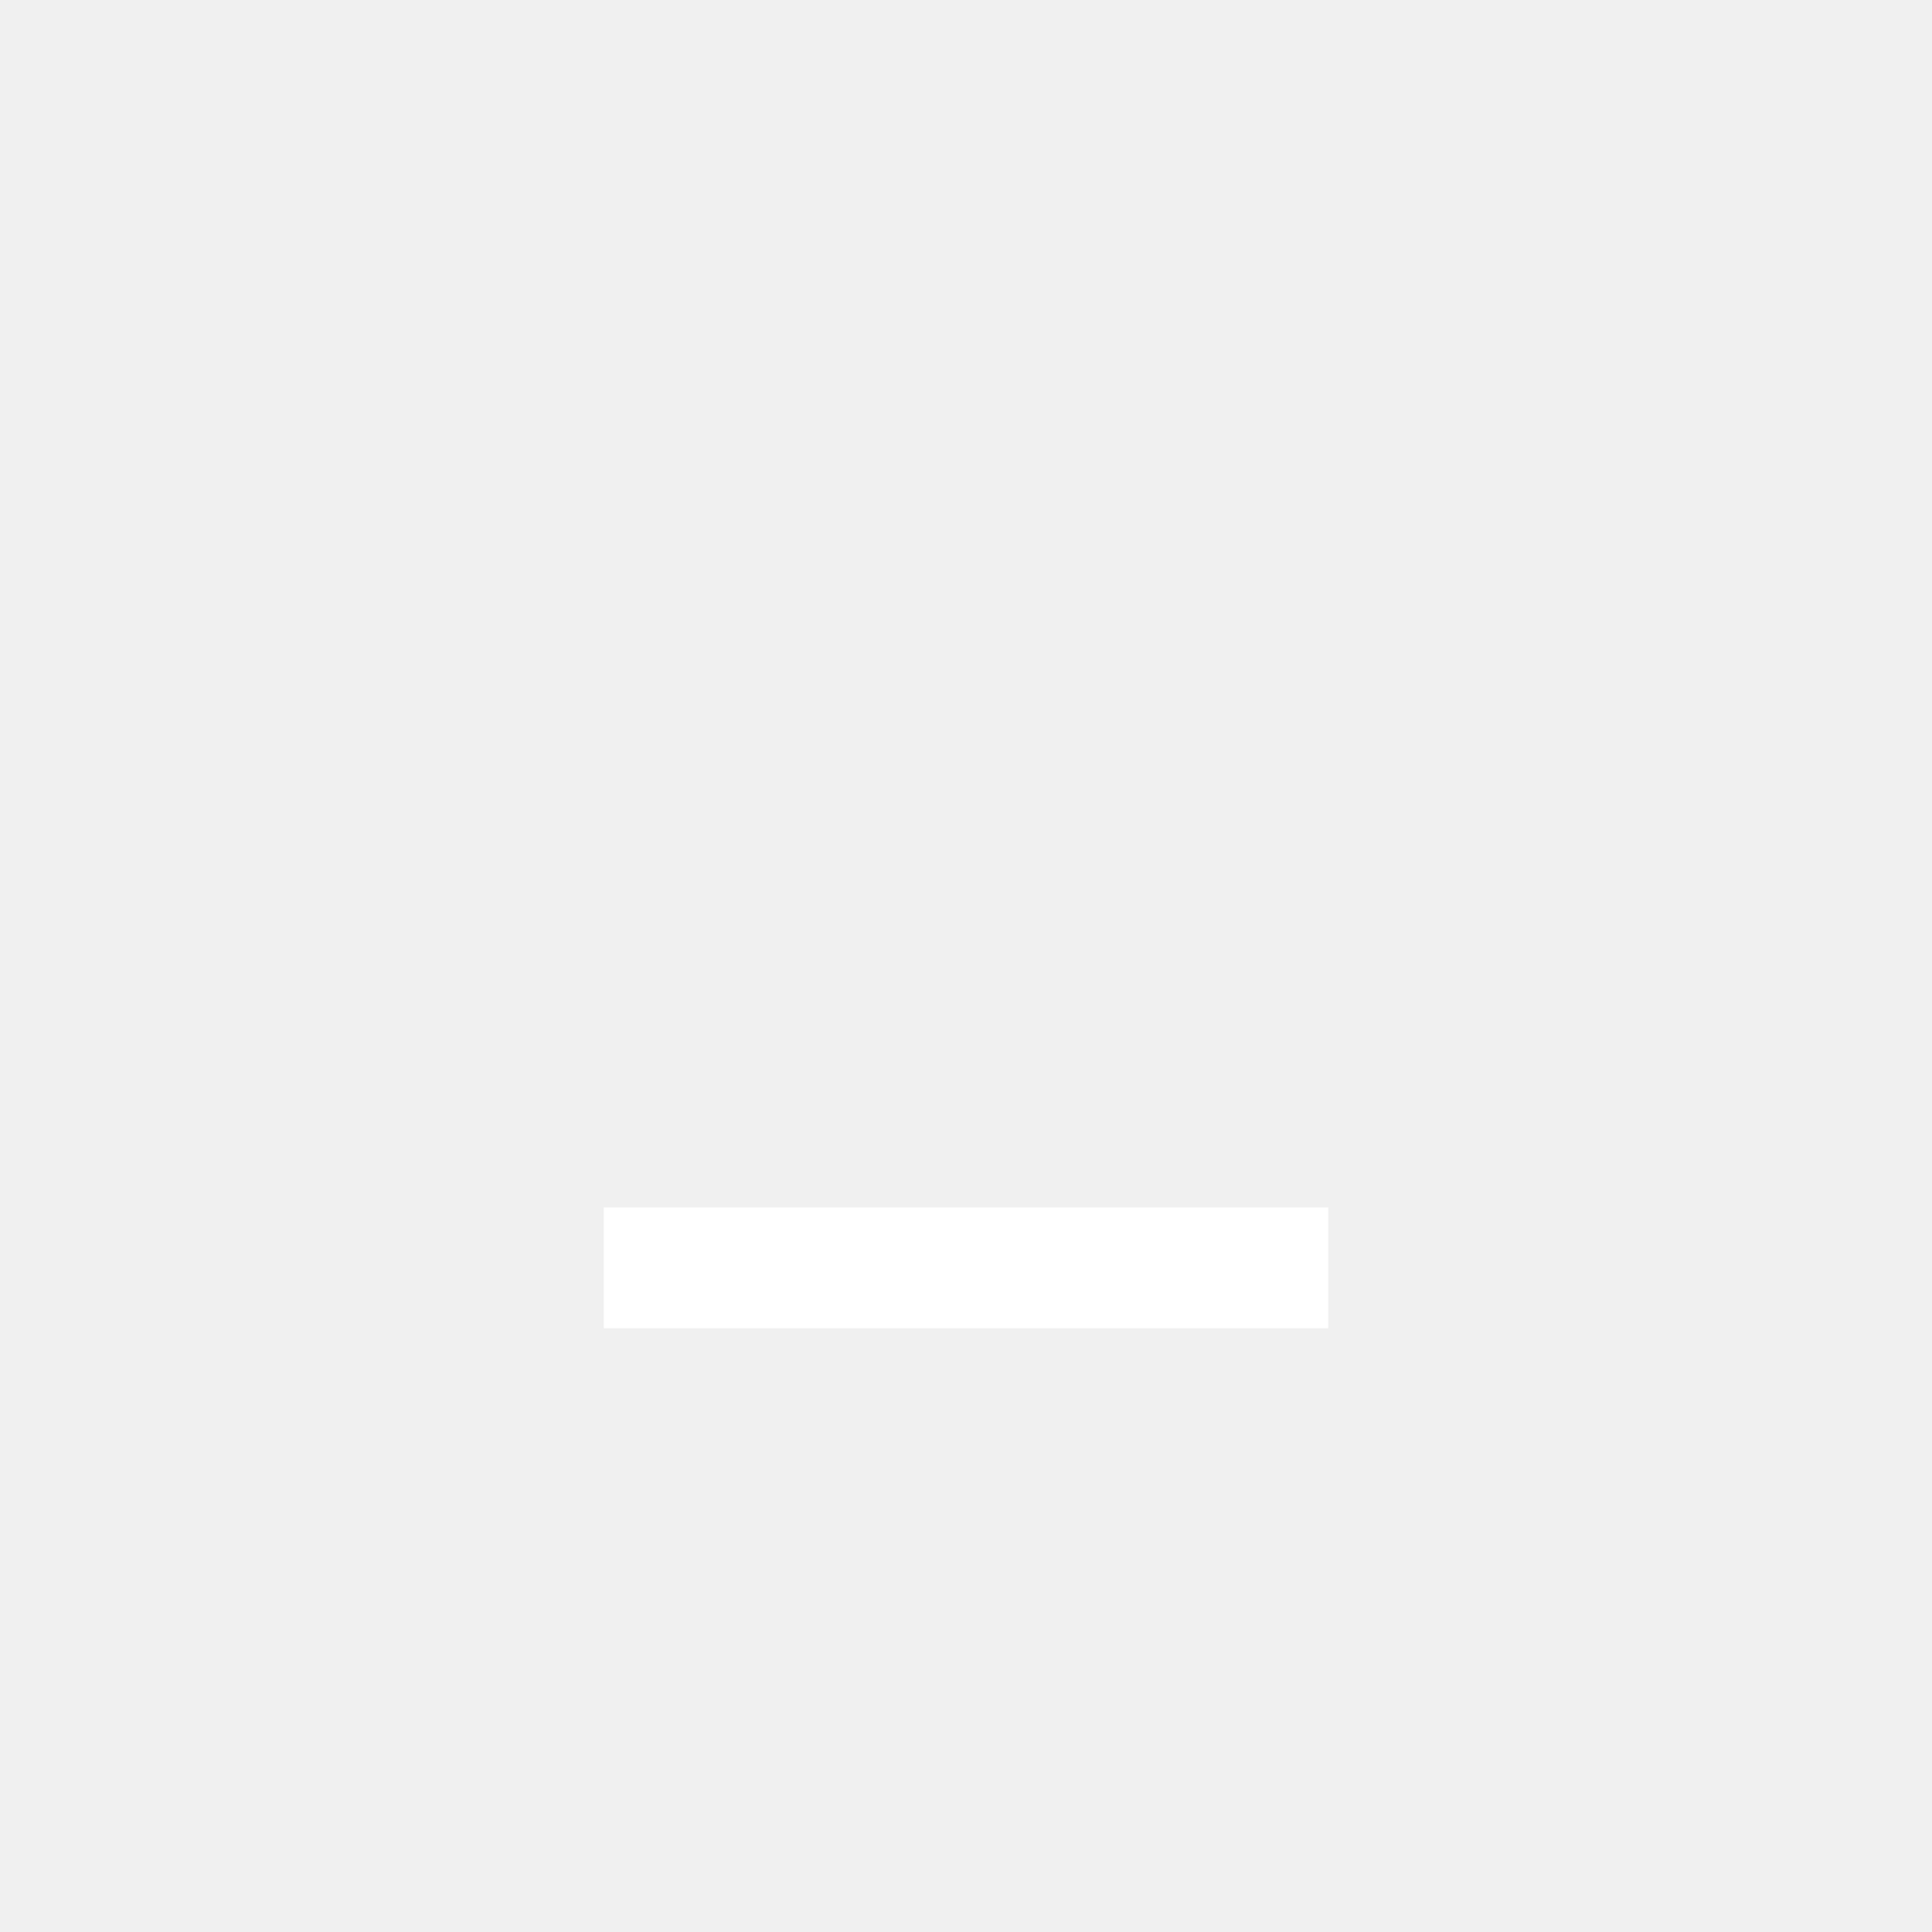
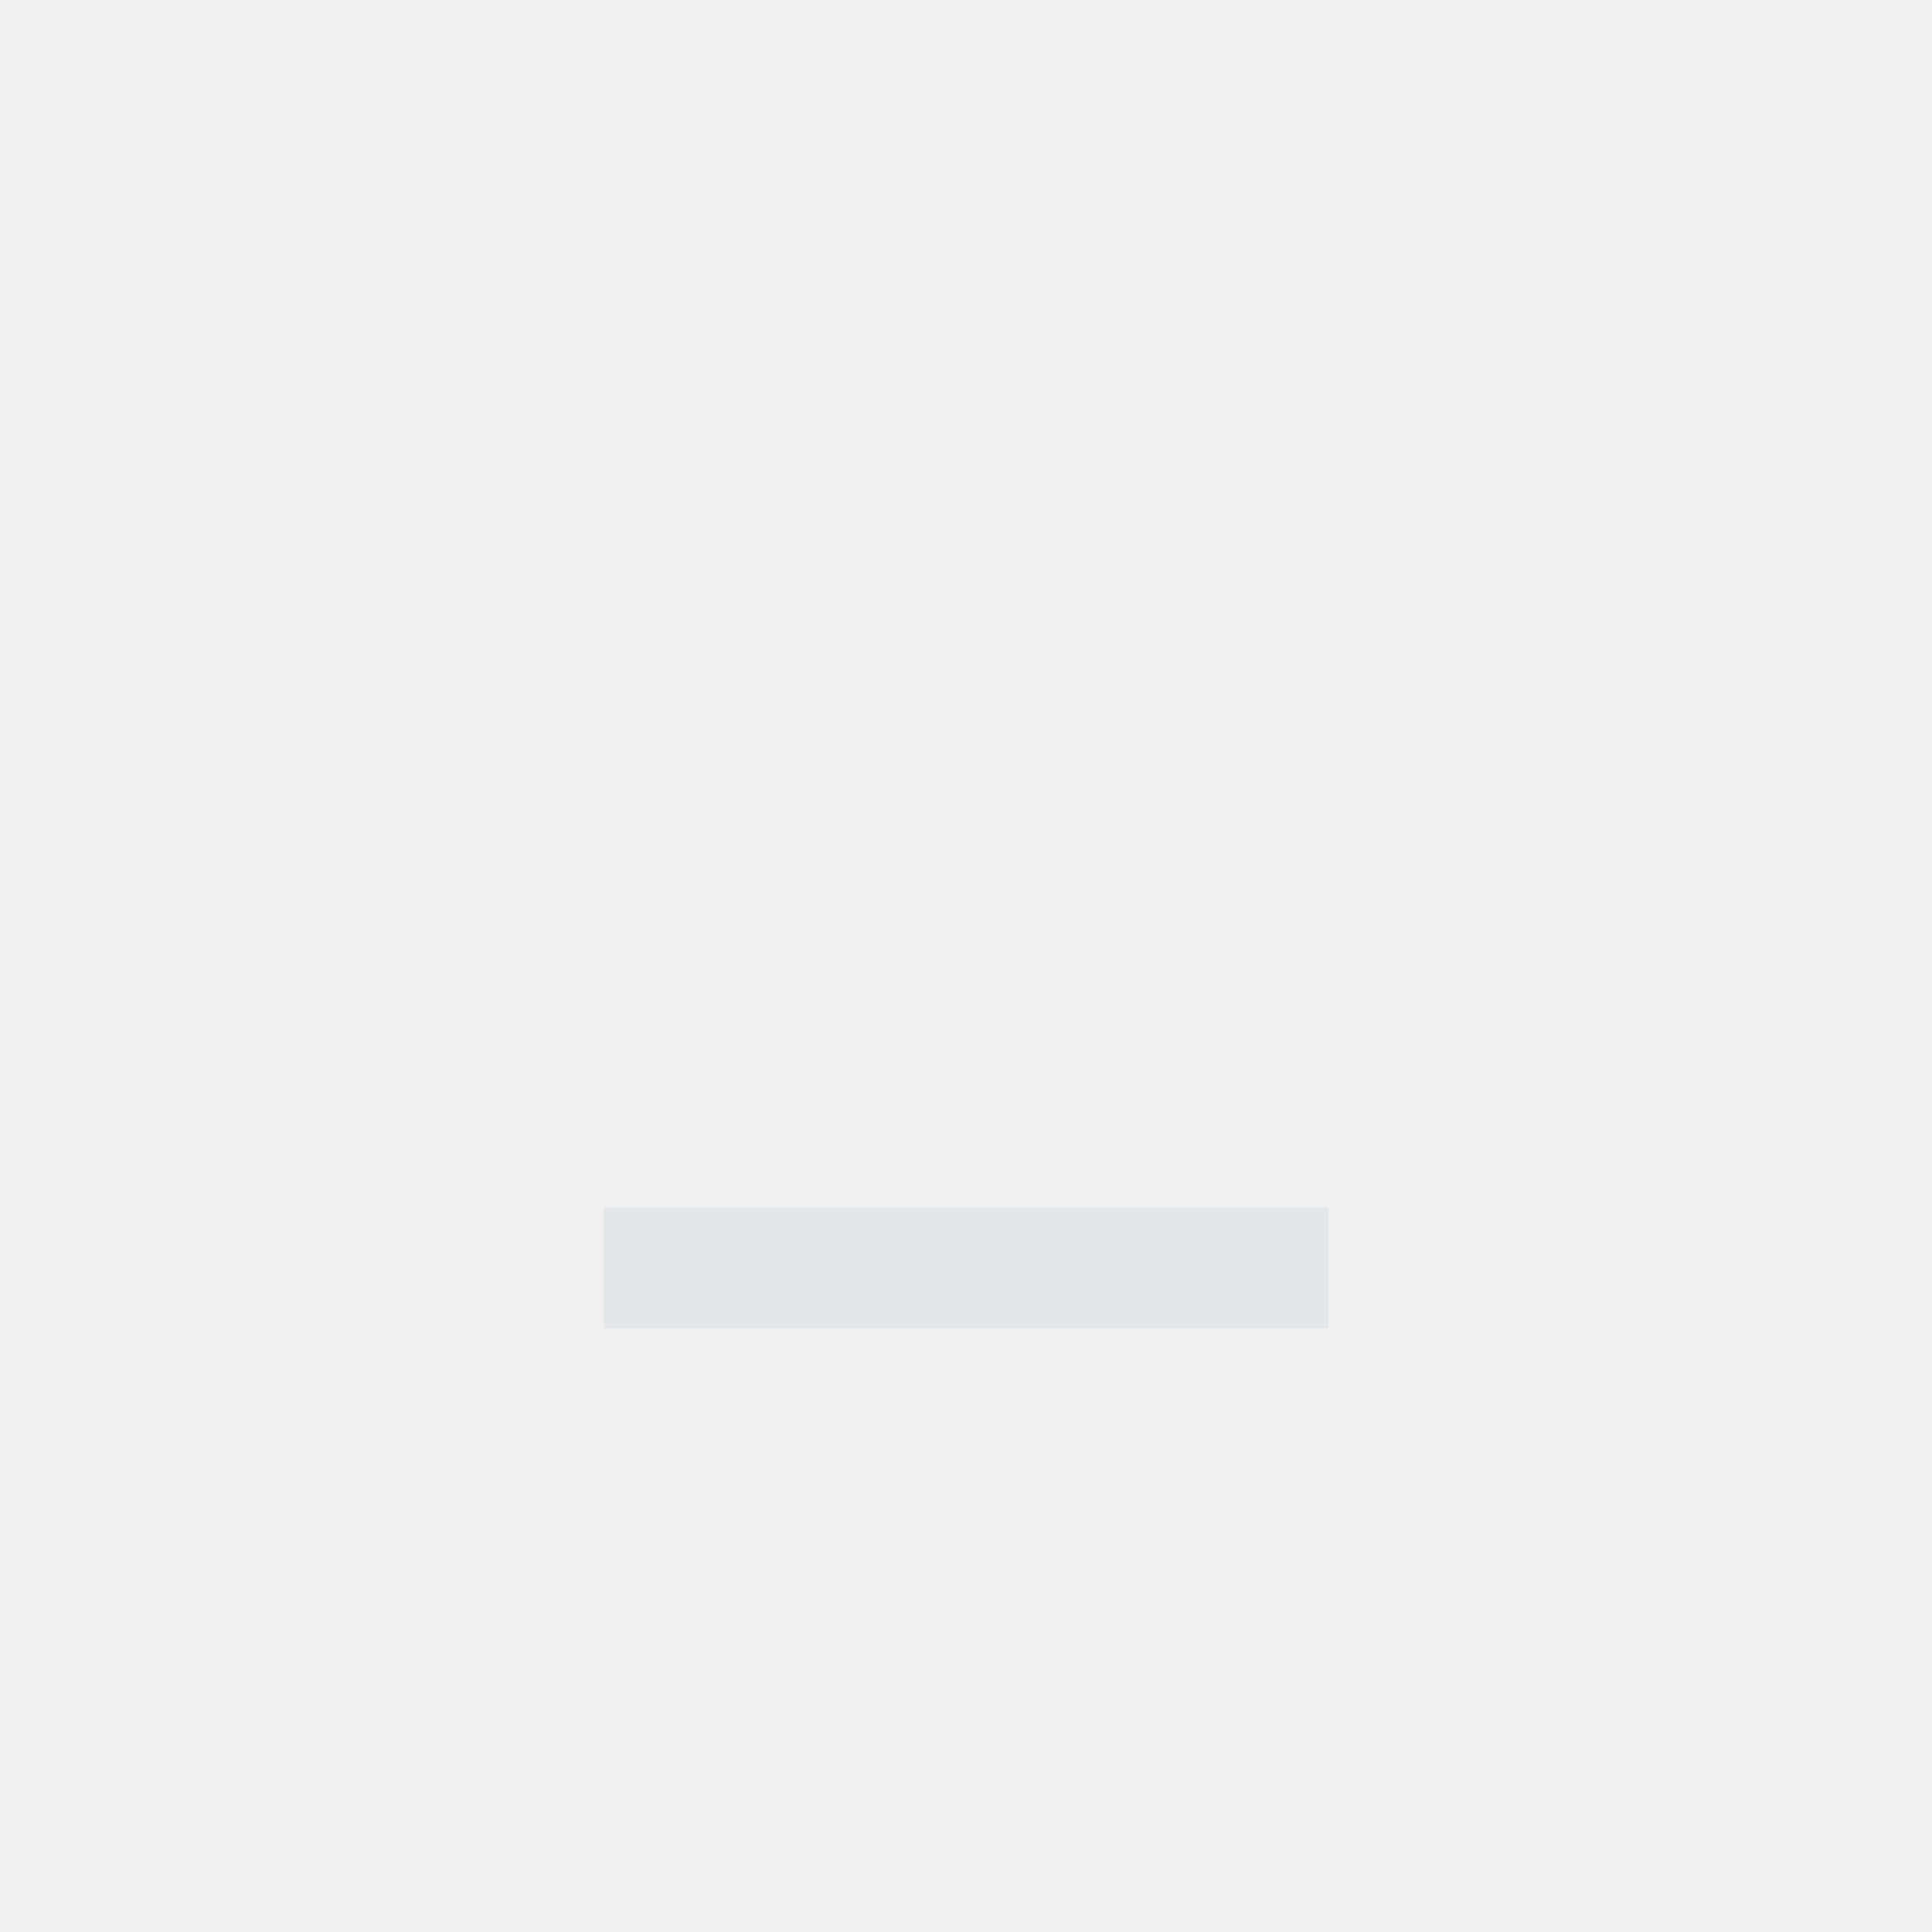
<svg xmlns="http://www.w3.org/2000/svg" width="100%" height="100%" viewBox="0 0 32 32" version="1.1" xml:space="preserve" style="fill-rule:evenodd;clip-rule:evenodd;stroke-linejoin:round;stroke-miterlimit:2;">
  <g transform="matrix(1,0,0,1,6,6)">
-     <rect x="4" y="14" width="12" height="2" style="fill:white;" />
+     <rect x="4" y="14" width="12" height="2" fill="#E1E7EA" />
  </g>
</svg>
